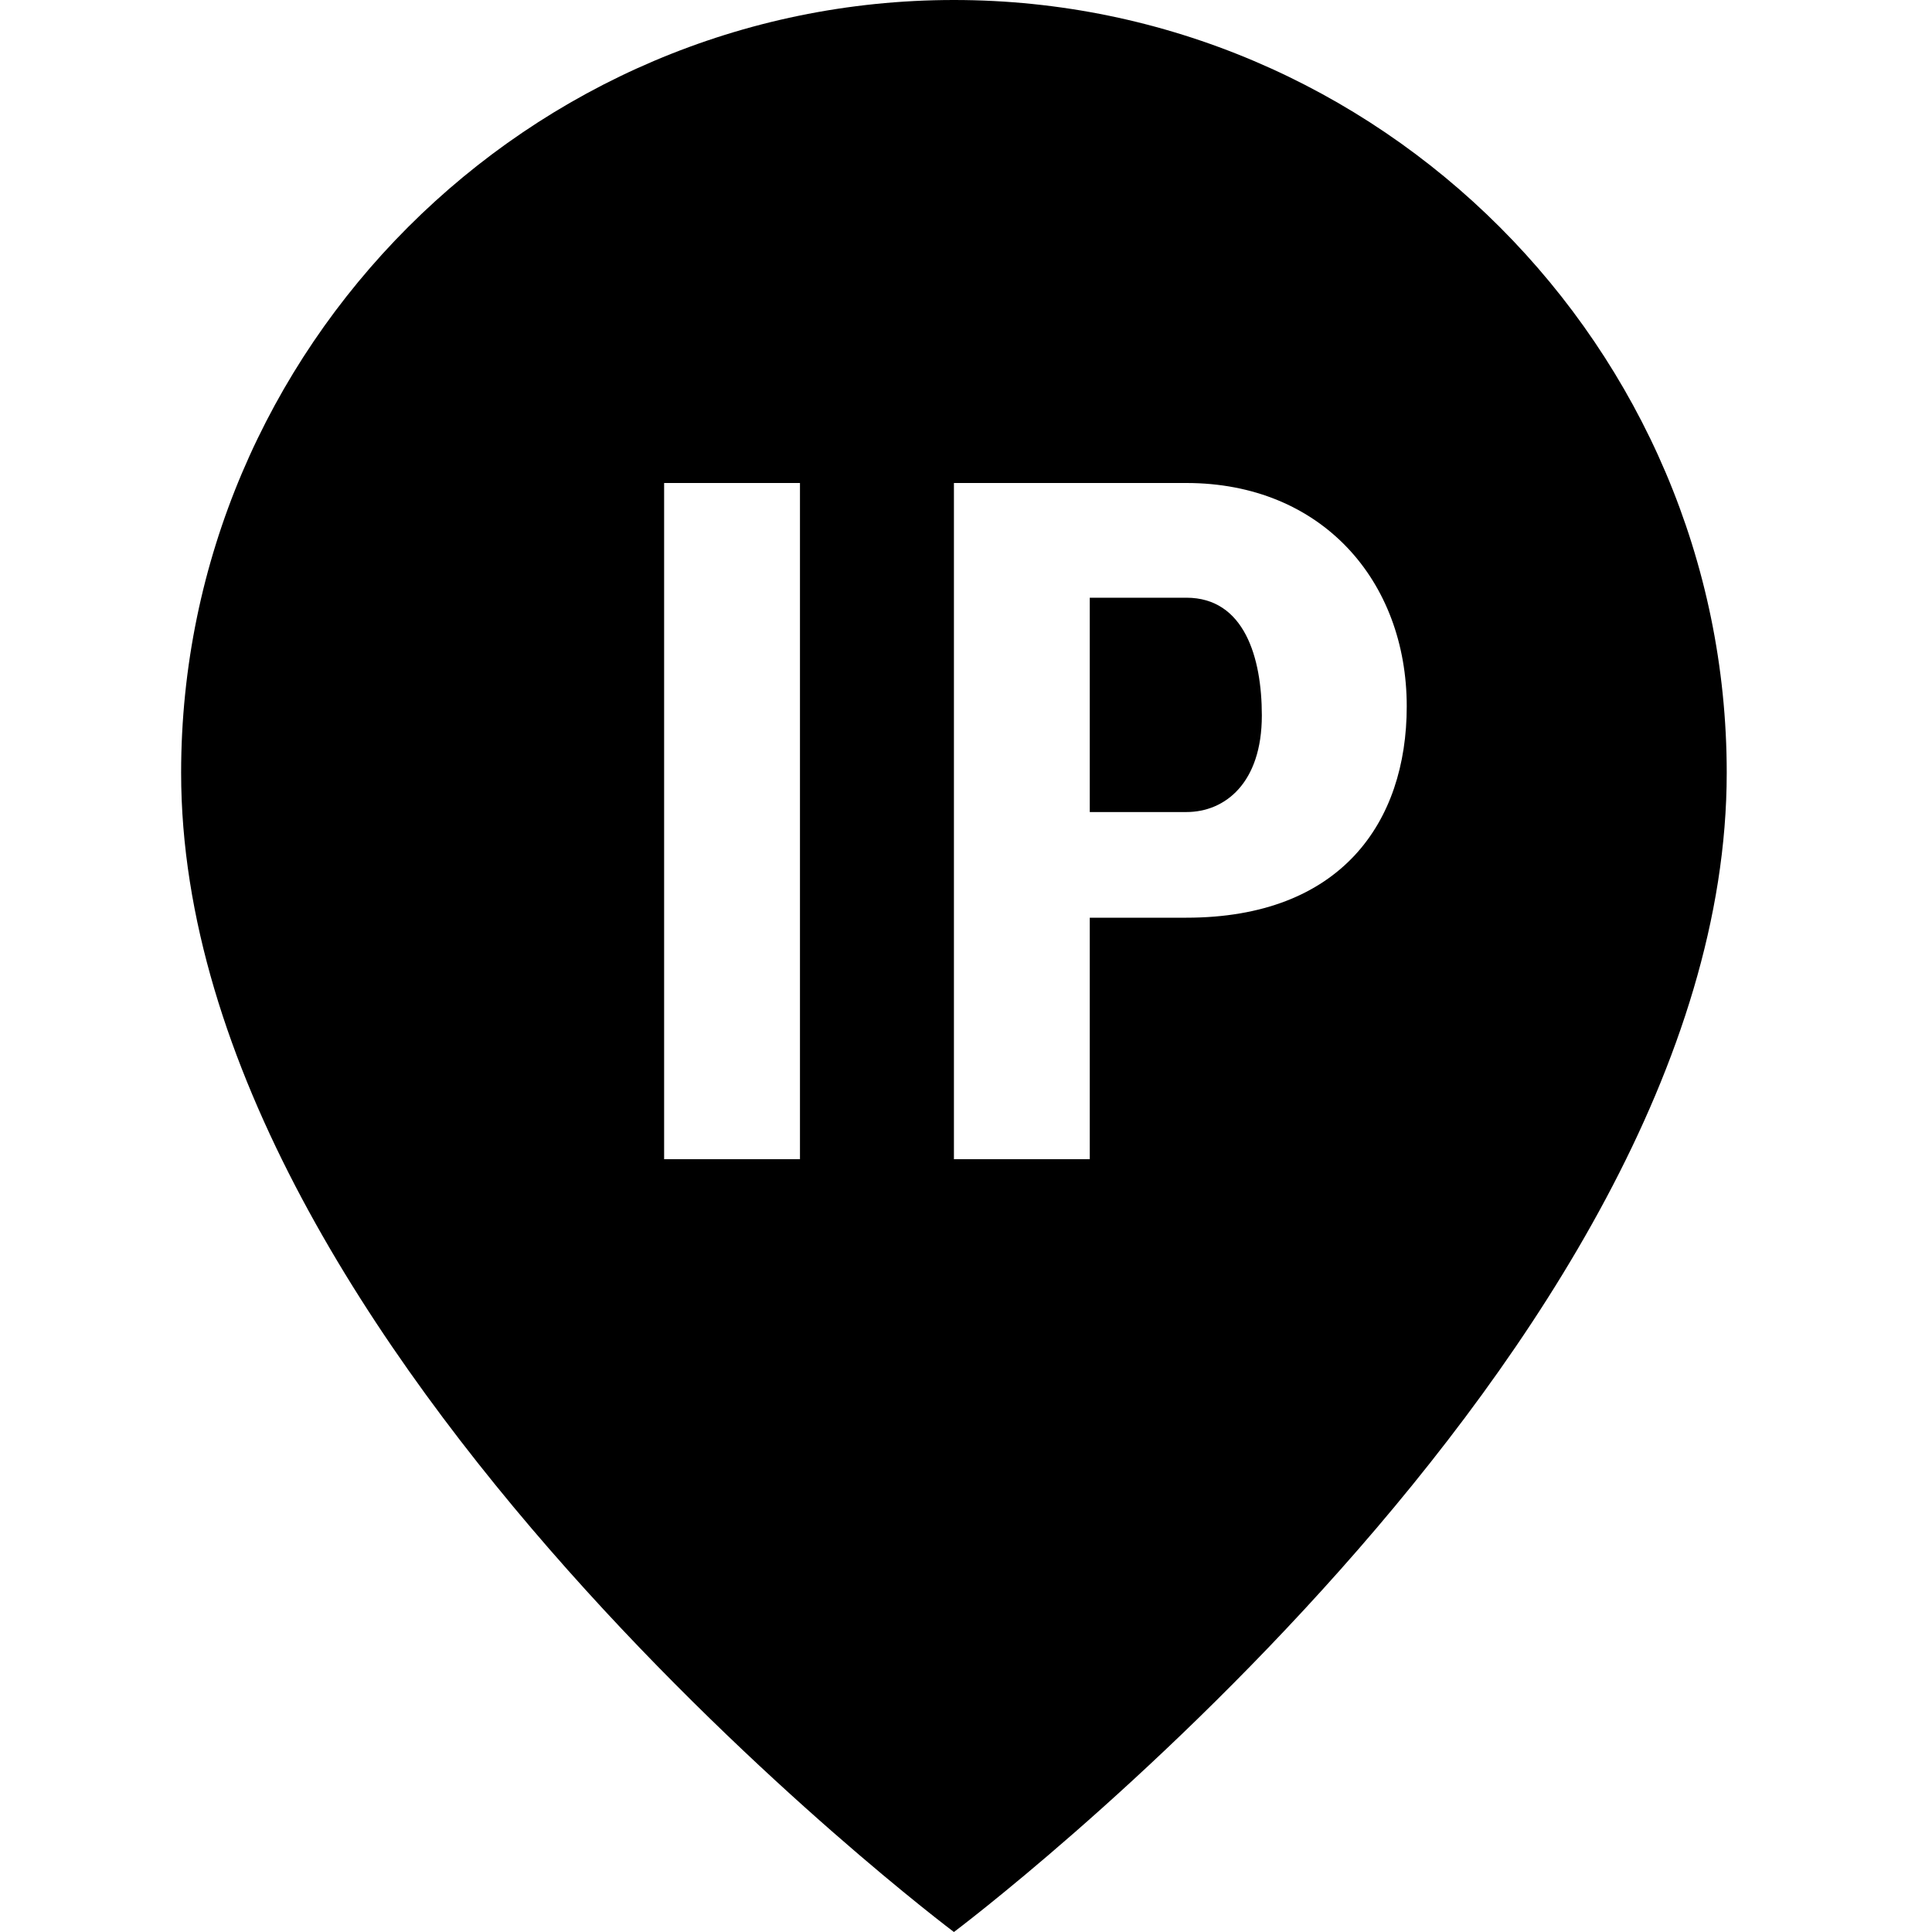
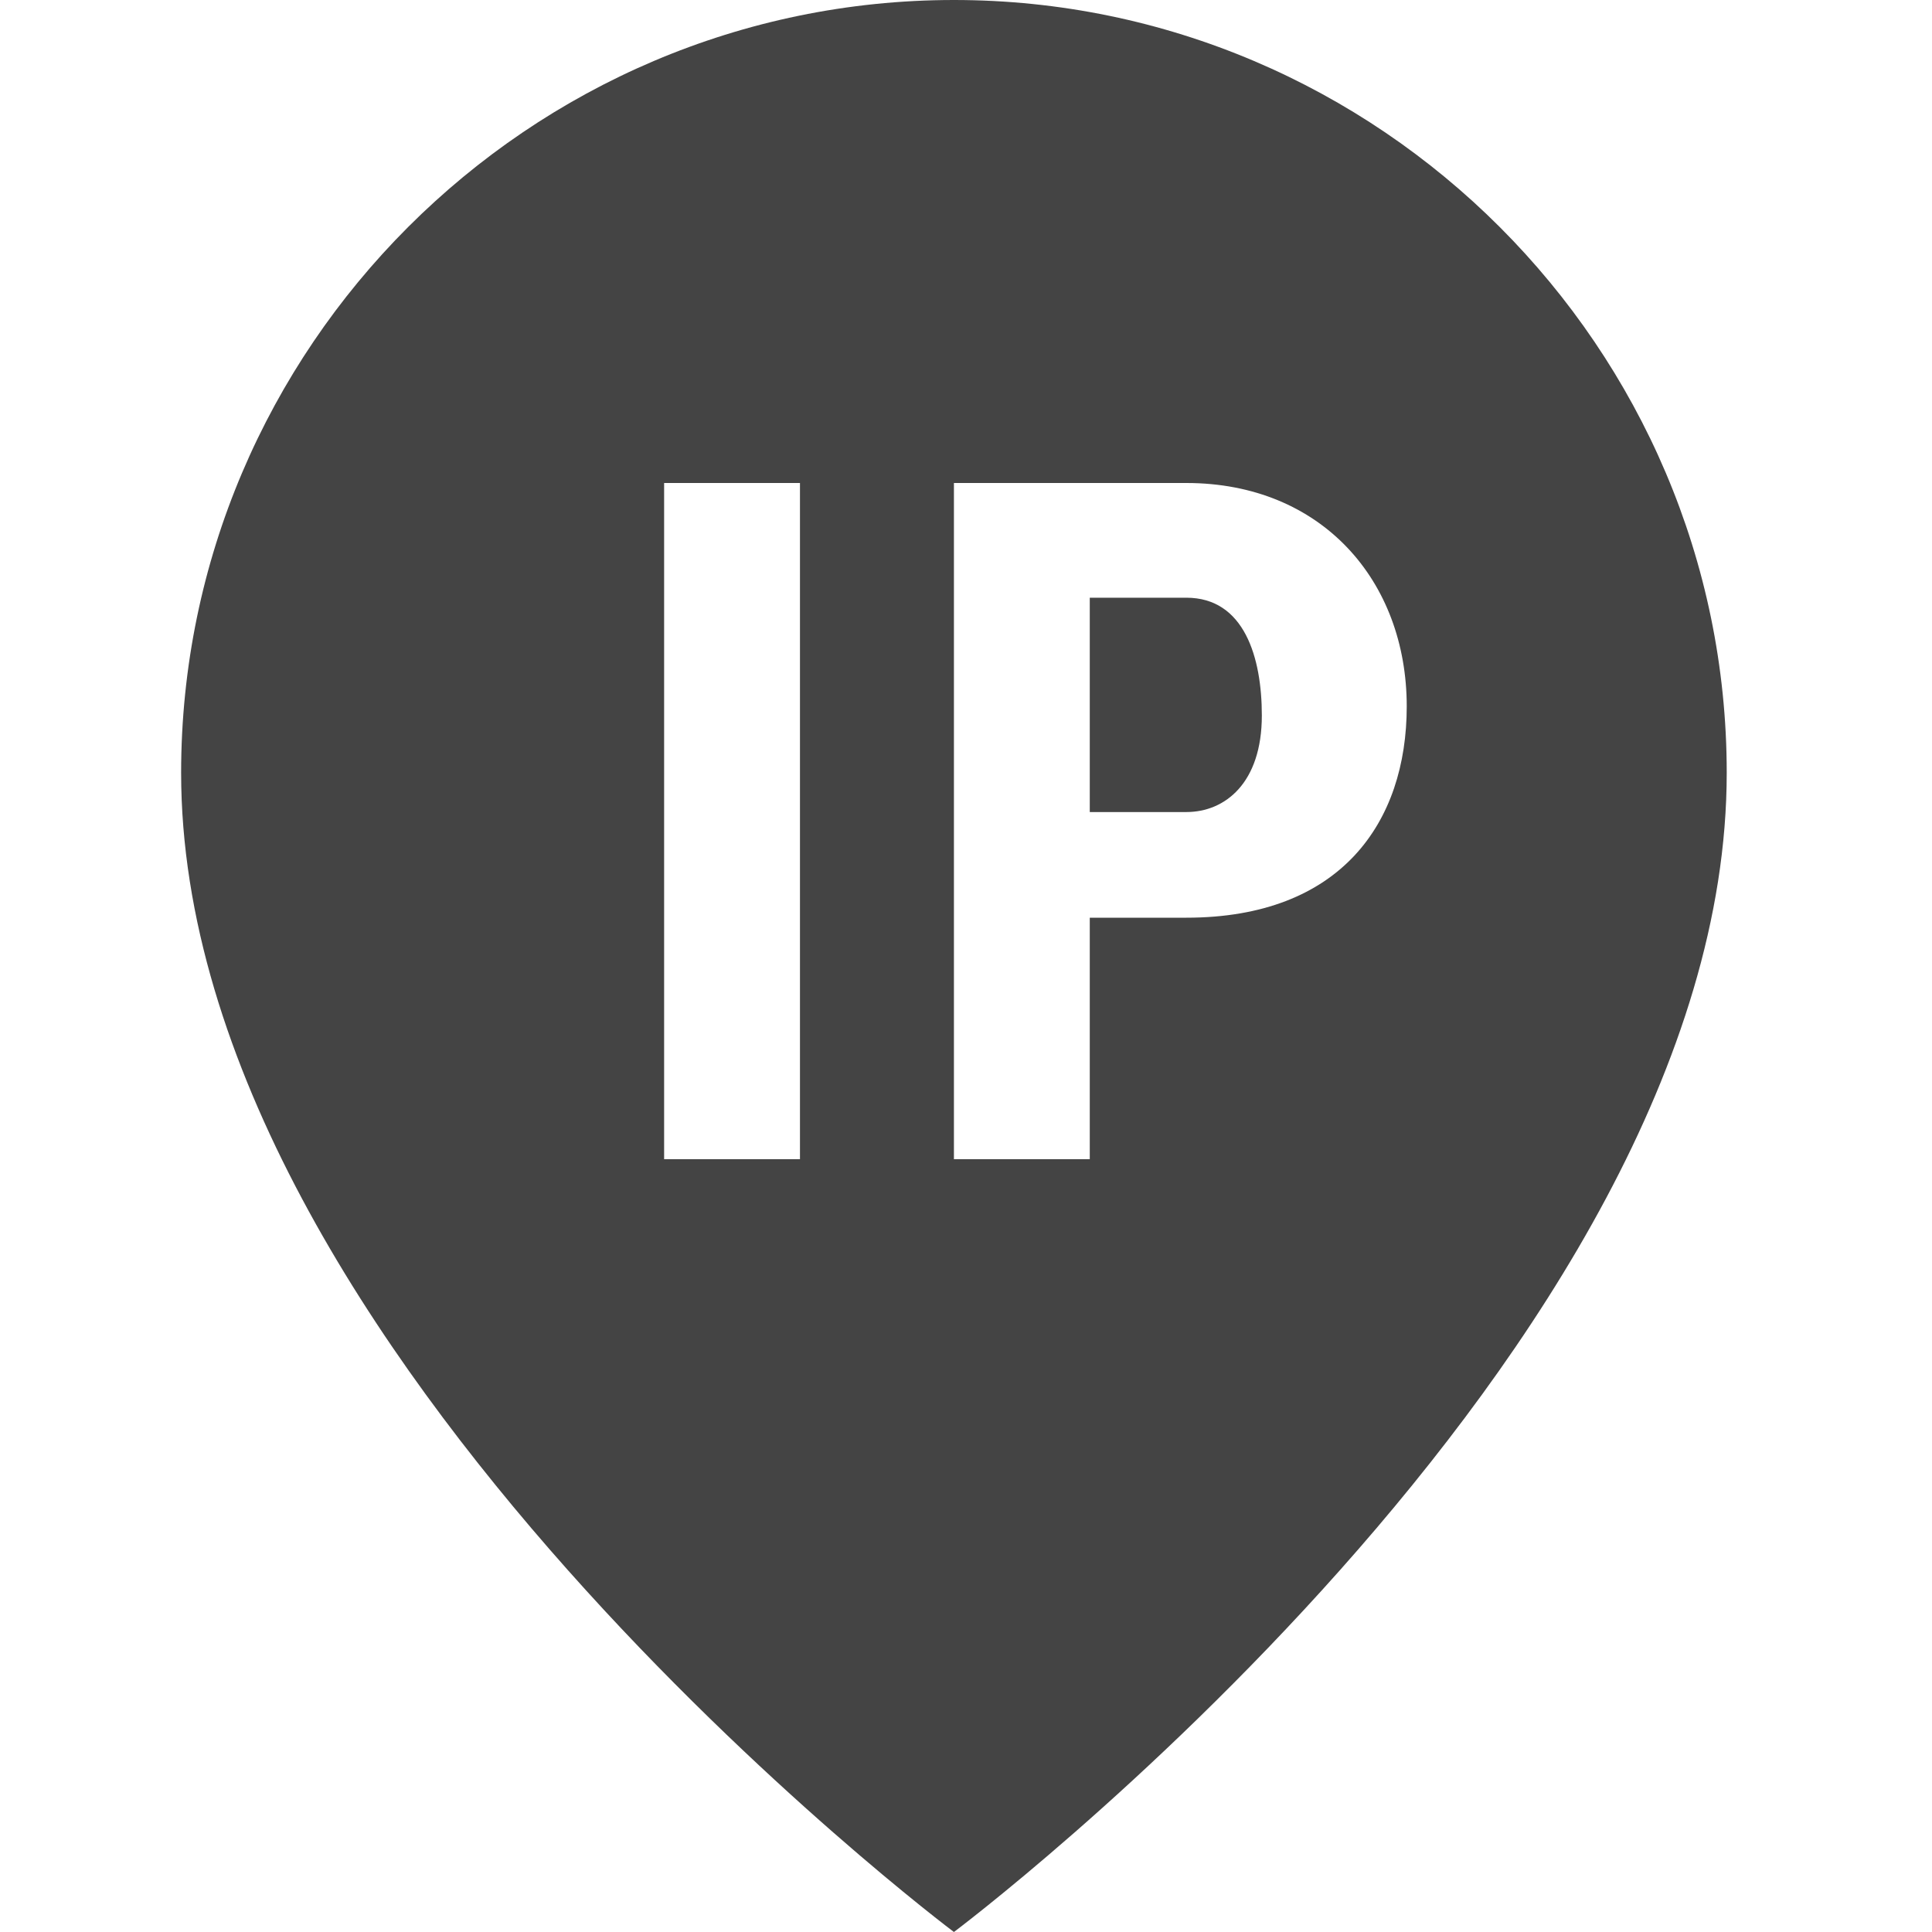
<svg xmlns="http://www.w3.org/2000/svg" width="32" height="32" viewBox="0 0 32 32">
-   <g class="nc-icon-wrapper" fill="#000000">
+   <g class="nc-icon-wrapper" fill="#444444">
    <path d="M15.8 0C8.76 0 3 5.76 3 12.8 3 22.4 15.8 32 15.8 32s12.8-9.6 12.8-19.2C28.6 5.76 22.84 0 15.8 0zM11 8h2.25v11.2H11V8zm4.8 0h3.85c2.24 0 3.65 1.62 3.65 3.7 0 1.92-1.09 3.5-3.65 3.5h-1.6v4H15.8V8zm2.25 1.9v3.55h1.6c.64 0 1.25-.48 1.25-1.6 0-.96-.29-1.95-1.25-1.95h-1.6z" />
  </g>
</svg>
